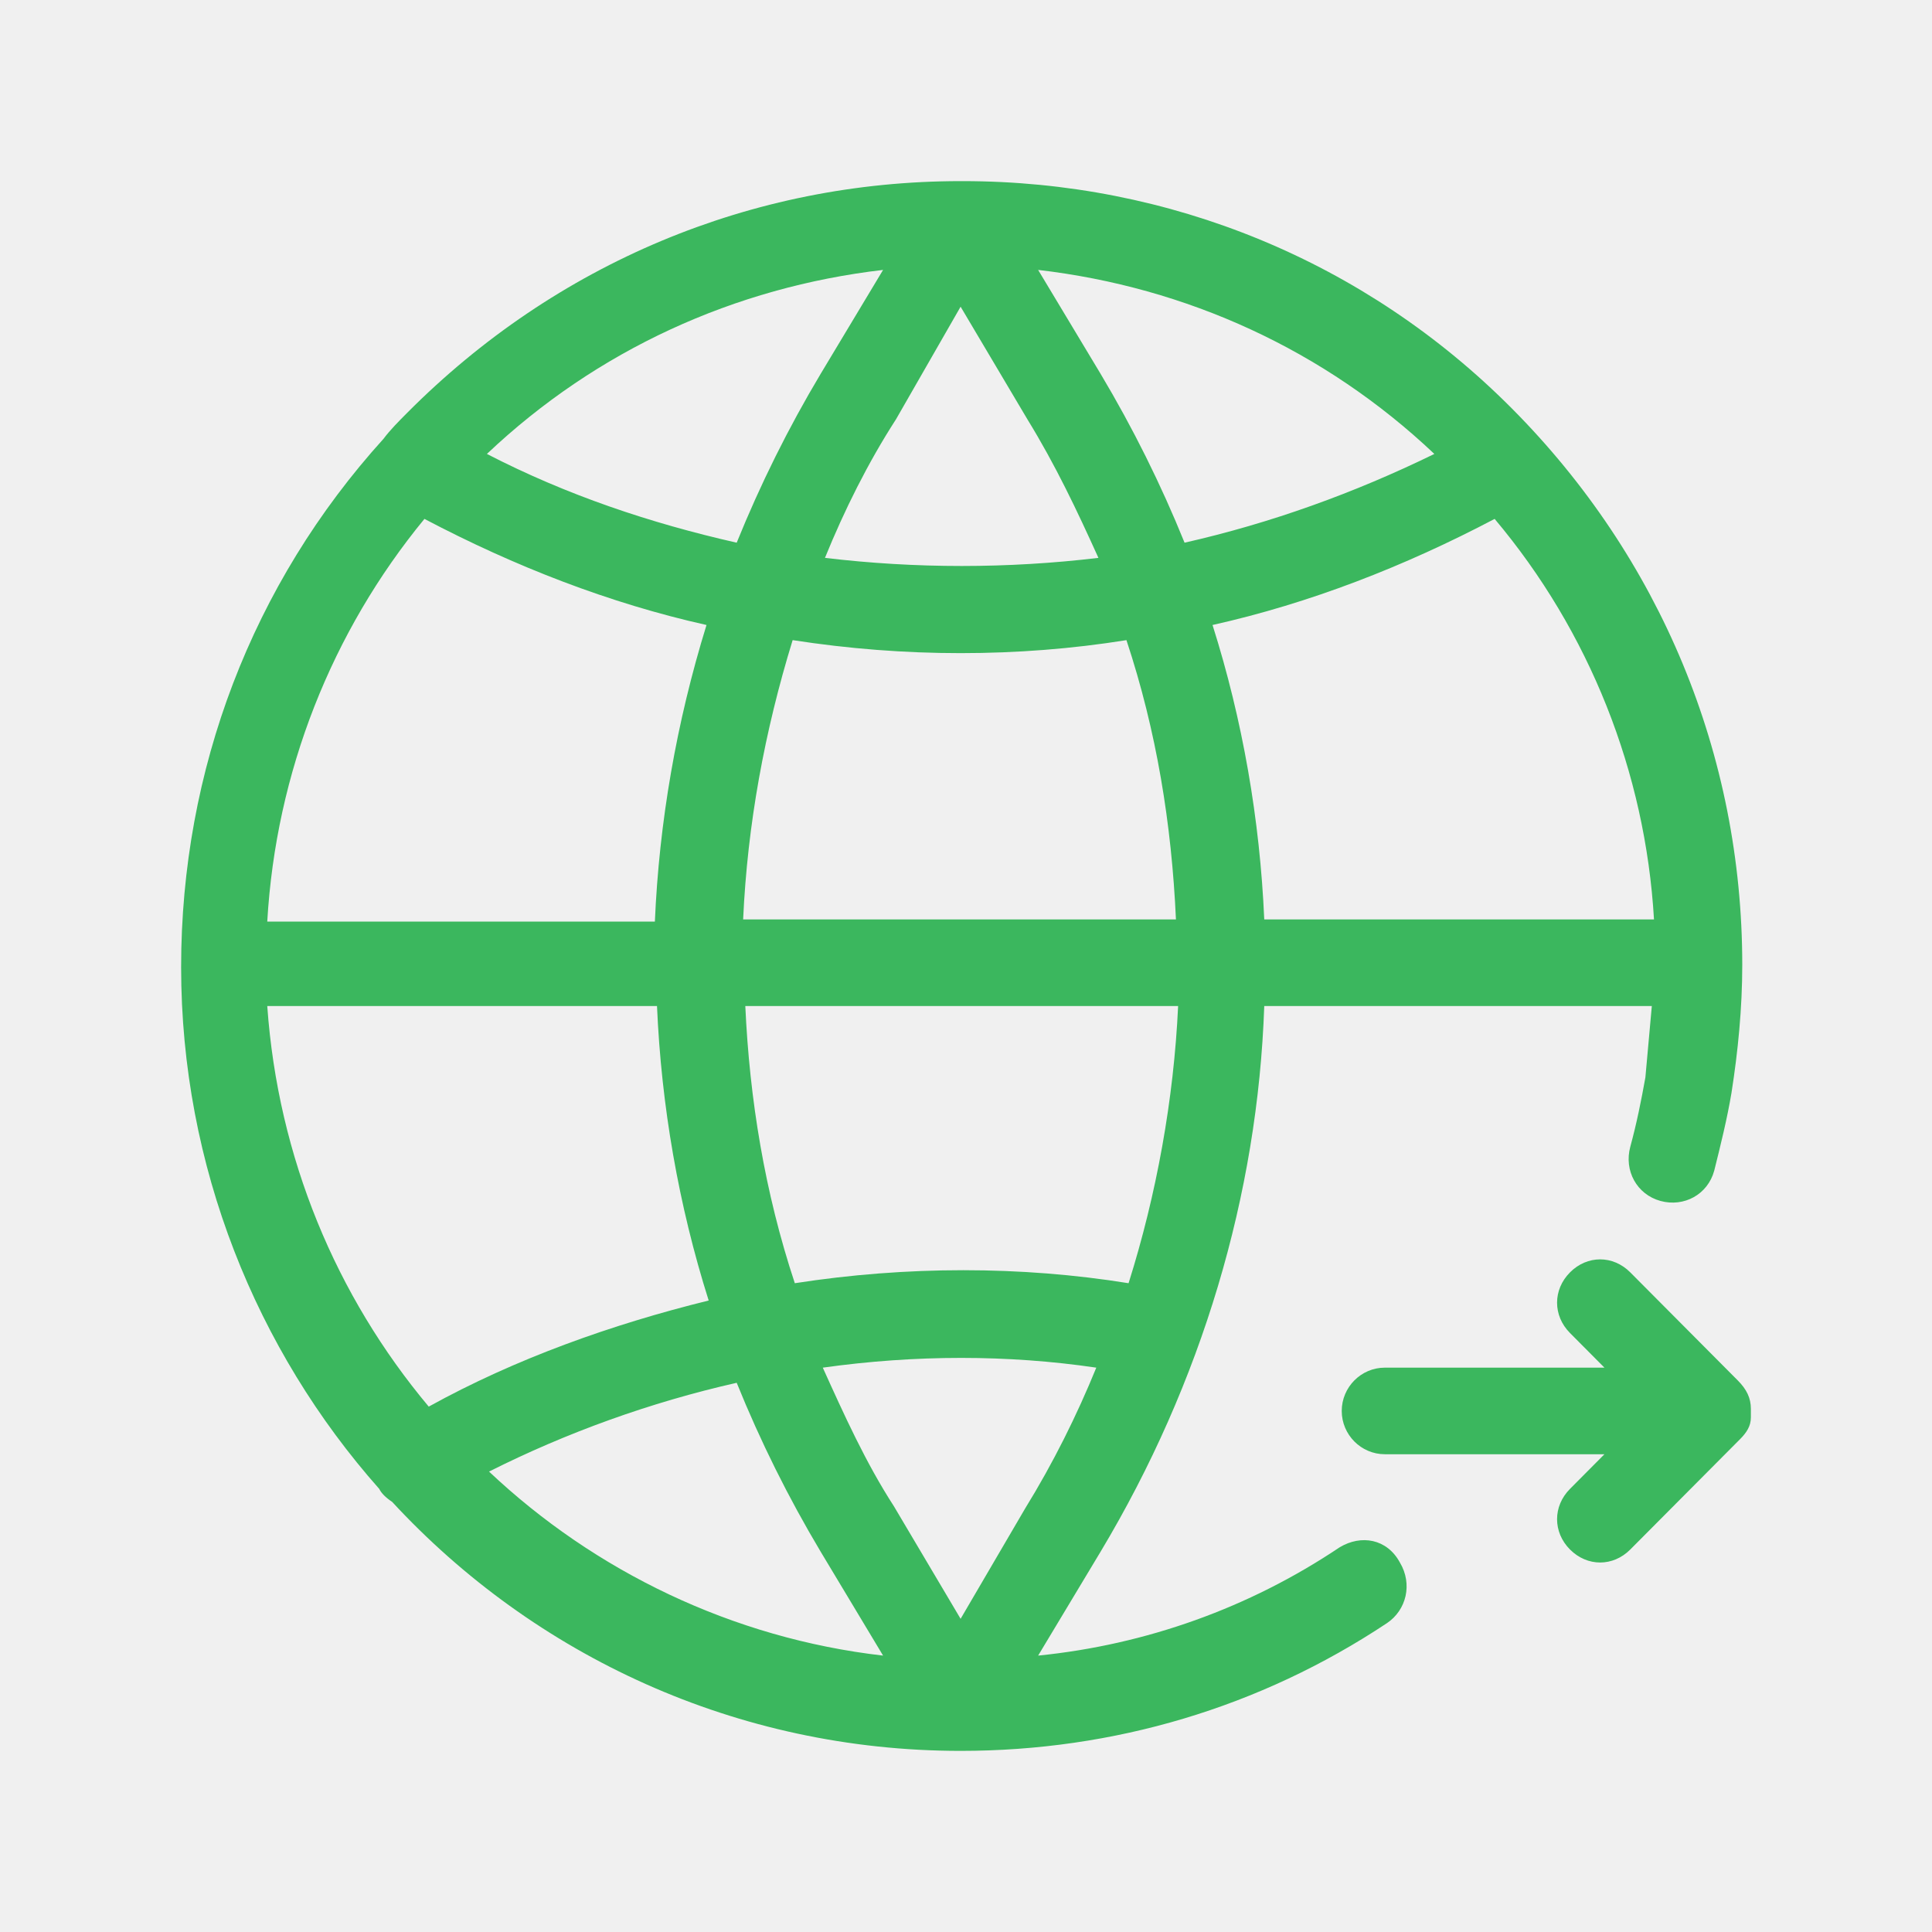
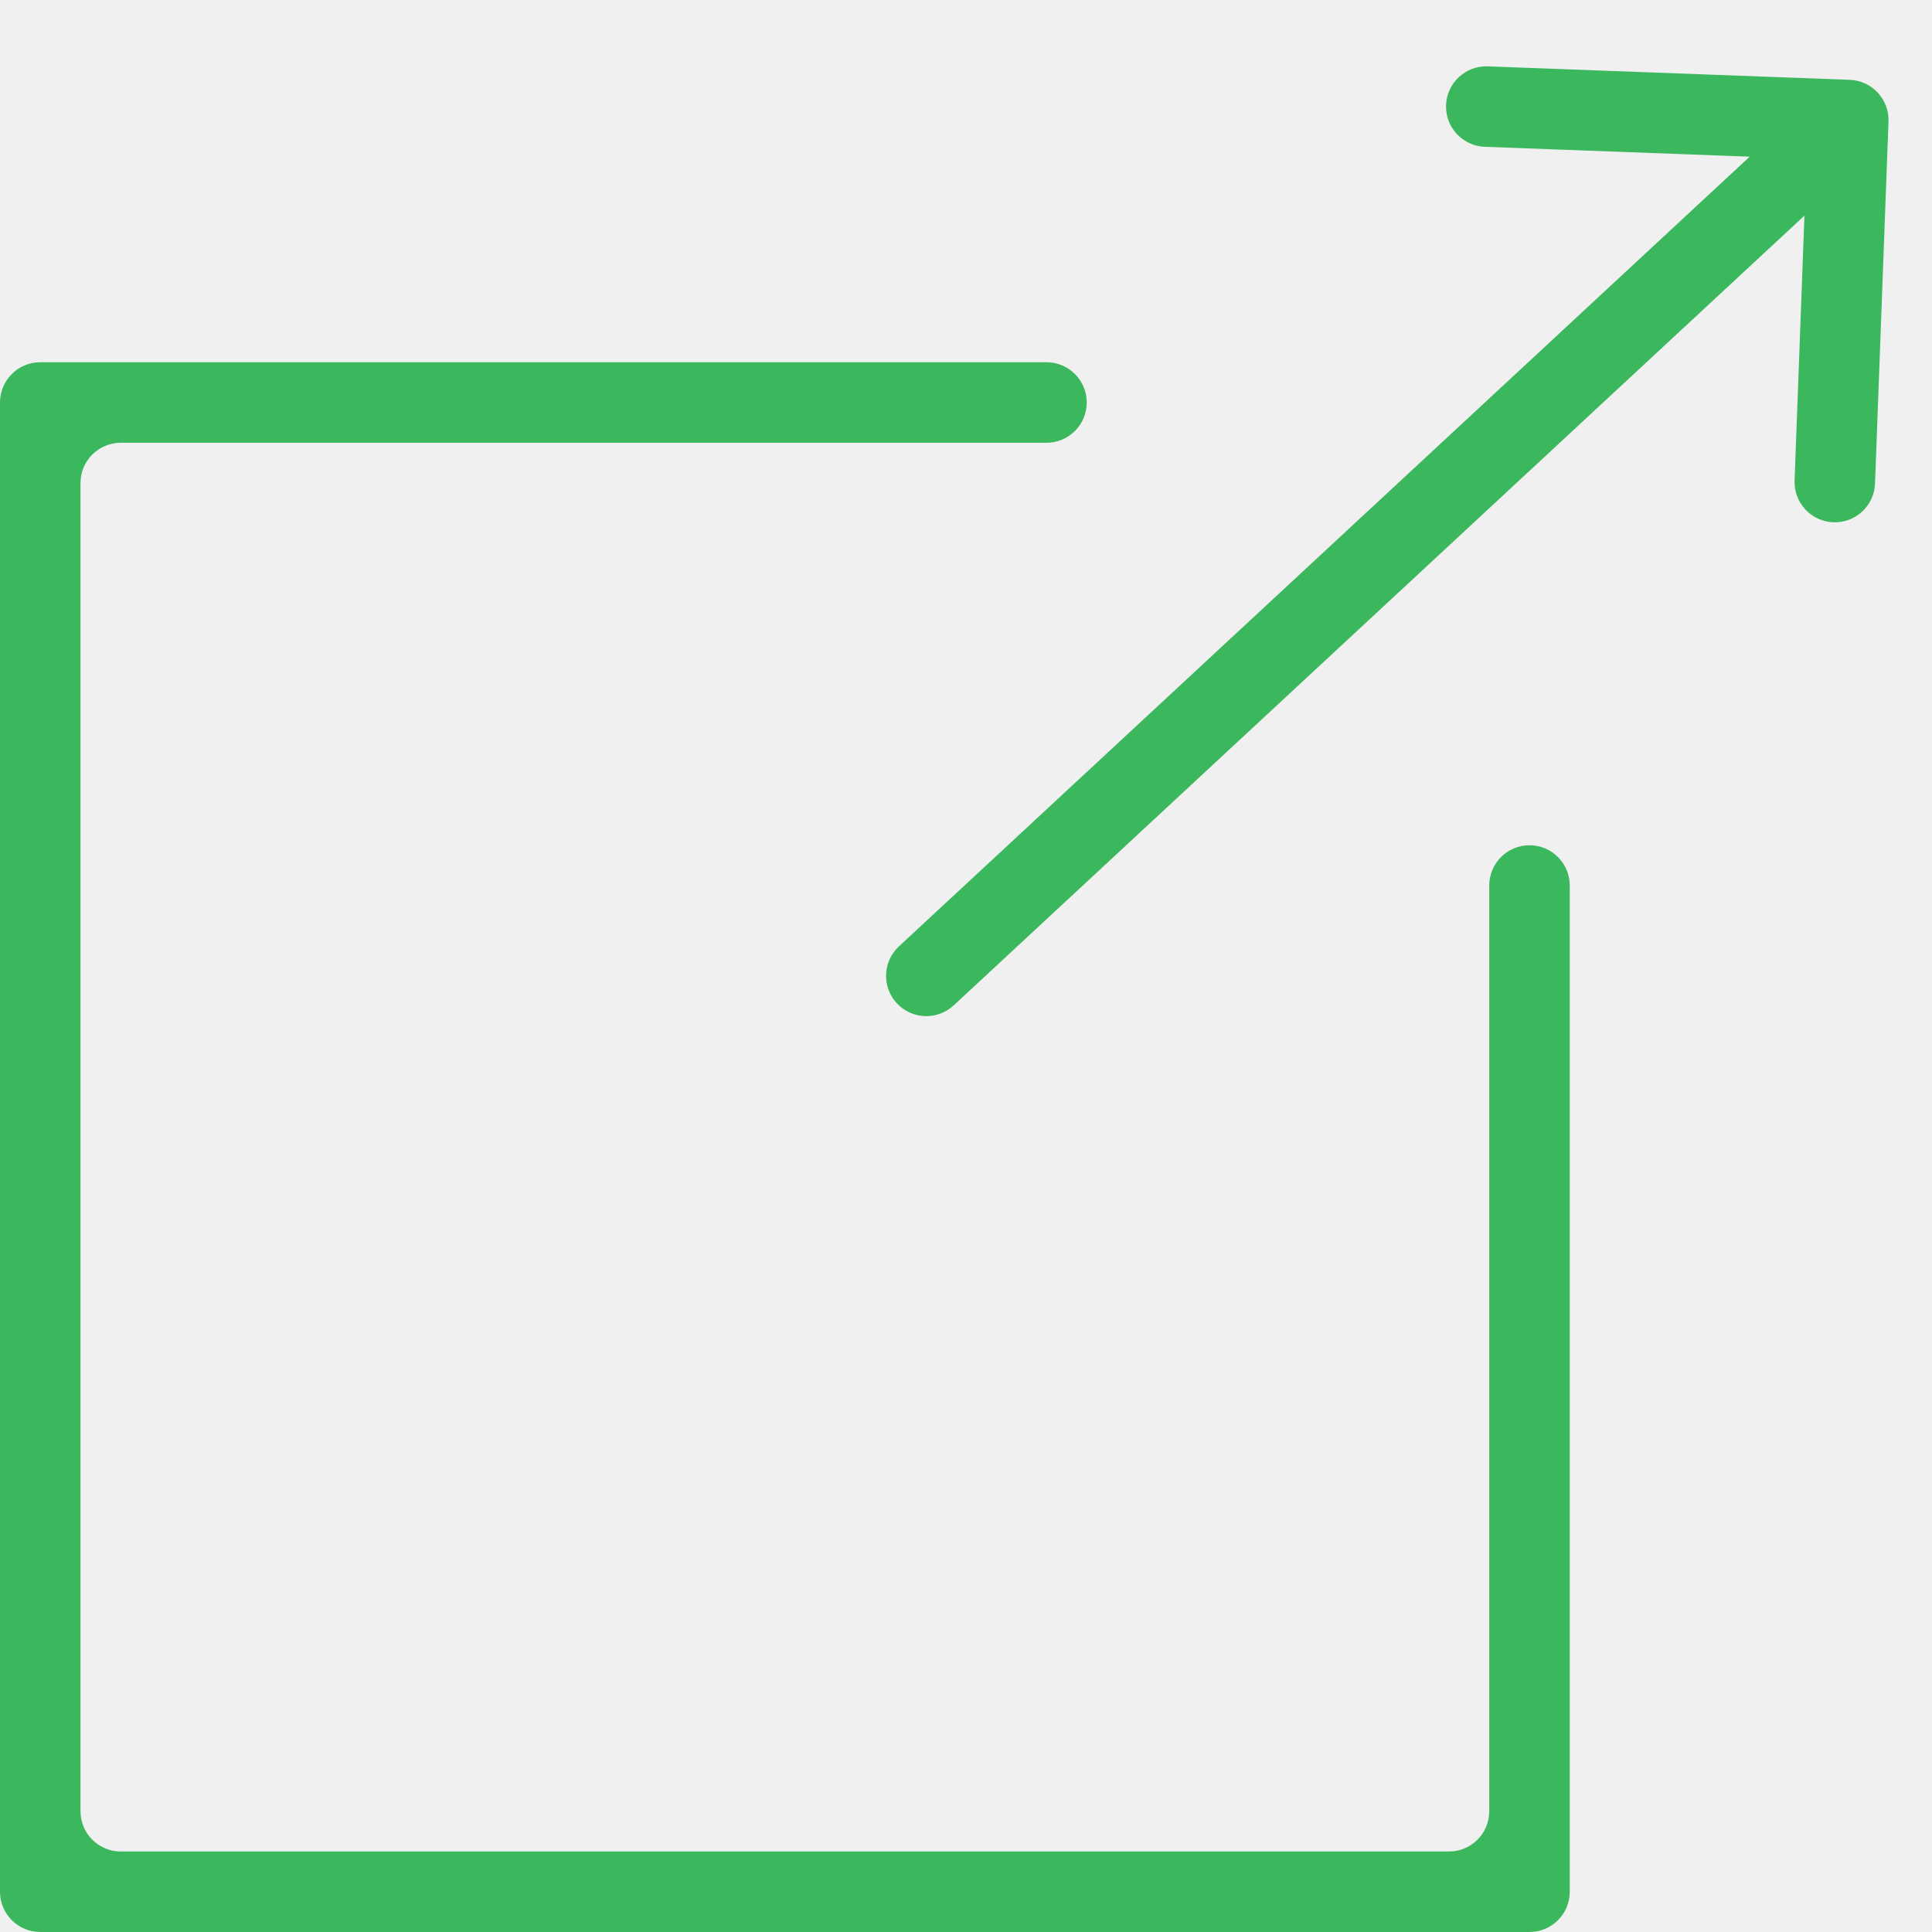
<svg xmlns="http://www.w3.org/2000/svg" xmlns:xlink="http://www.w3.org/1999/xlink" width="48" height="48" viewBox="0 0 48 48" version="1.1">
  <g id="Canvas" transform="translate(-31 -35)">
    <mask id="mask0_alpha" mask-type="alpha">
      <path d="M 31 35L 79 35L 79 83L 31 83L 31 35Z" fill="#FFFFFF" />
    </mask>
    <g id="webhooks" style="mix-blend-mode:normal;" mask="url(#mask0_alpha)">
-       <g id="Vector" style="mix-blend-mode:normal;">
-         <use xlink:href="#path0_fill" transform="translate(35.5 39.5)" fill="#3BB75E" style="mix-blend-mode:normal;" />
+       <g id="Subtract" style="mix-blend-mode:normal;">
+         <use xlink:href="#path0_fill" transform="translate(31 44)" fill="#3BB75E" style="mix-blend-mode:normal;" />
+       </g>
+       <g id="Line 3" style="mix-blend-mode:normal;">
+         <use xlink:href="#path1_stroke" transform="matrix(0.754606 -0.656179 0.656179 0.754606 53.3478 58.4802)" fill="#3BB75E" style="mix-blend-mode:normal;" />
      </g>
    </g>
  </g>
  <defs>
-     <path id="path0_fill" d="M 28.782 33.943C 26.535 35.45 23.967 36.364 21.292 36.633L 22.844 34.051C 25.358 29.855 26.749 25.175 26.91 20.495L 36.539 20.495C 36.486 21.087 36.432 21.679 36.379 22.27C 36.272 22.862 36.165 23.4 36.004 23.992C 35.844 24.583 36.165 25.175 36.753 25.337C 37.342 25.498 37.93 25.175 38.09 24.583C 38.251 23.938 38.411 23.292 38.519 22.647C 38.679 21.625 38.786 20.549 38.786 19.473C 38.786 14.255 36.753 9.36 33.062 5.648C 29.424 1.99 24.556 -2.05204e-07 19.42 -2.05204e-07L 19.366 -2.05204e-07C 14.177 -2.05204e-07 9.309 2.044 5.617 5.756C 5.403 5.971 5.189 6.186 5.029 6.401C 1.765 10.005 1.02039e-07 14.632 1.02039e-07 19.527C 1.02039e-07 24.476 1.872 29.048 4.922 32.491C 4.975 32.599 5.082 32.706 5.243 32.814C 8.774 36.633 13.803 39 19.366 39C 23.165 39 26.802 37.924 29.959 35.826C 30.44 35.503 30.601 34.858 30.28 34.32C 29.959 33.728 29.317 33.621 28.782 33.943ZM 2.14 20.495L 11.823 20.495C 11.93 22.97 12.358 25.444 13.107 27.811C 10.7 28.403 8.292 29.263 6.152 30.447C 3.852 27.703 2.407 24.261 2.14 20.495ZM 6.045 8.392C 8.292 9.575 10.646 10.49 13.053 11.028C 12.305 13.448 11.877 15.923 11.77 18.397L 2.14 18.397C 2.354 14.685 3.745 11.189 6.045 8.392ZM 36.593 18.343L 26.91 18.343C 26.802 15.869 26.375 13.395 25.625 11.028C 28.033 10.49 30.387 9.575 32.634 8.392C 34.988 11.189 36.379 14.685 36.593 18.343ZM 19.366 3.12L 21.025 5.917C 21.72 7.047 22.255 8.177 22.79 9.36C 20.543 9.629 18.243 9.629 15.996 9.36C 16.477 8.177 17.066 6.993 17.761 5.917L 19.366 3.12ZM 19.366 11.727C 20.757 11.727 22.148 11.619 23.486 11.404C 24.235 13.663 24.609 15.977 24.716 18.343L 13.963 18.343C 14.07 15.977 14.498 13.663 15.193 11.404C 16.584 11.619 17.975 11.727 19.366 11.727ZM 24.93 8.983C 24.342 7.531 23.646 6.132 22.844 4.788L 21.292 2.206C 24.983 2.636 28.407 4.196 31.136 6.778C 29.156 7.746 27.07 8.499 24.93 8.983ZM 15.889 4.788C 15.086 6.132 14.391 7.531 13.803 8.983C 11.663 8.499 9.576 7.8 7.597 6.778C 10.325 4.196 13.749 2.636 17.44 2.206L 15.889 4.788ZM 13.803 29.855C 14.391 31.308 15.086 32.706 15.889 34.051L 17.44 36.633C 13.695 36.203 10.272 34.535 7.65 32.061C 9.576 31.092 11.663 30.339 13.803 29.855ZM 15.942 29.479C 18.243 29.156 20.543 29.156 22.737 29.479C 22.255 30.662 21.667 31.846 20.971 32.975L 19.366 35.719L 17.708 32.921C 17.012 31.846 16.477 30.662 15.942 29.479ZM 23.539 27.381C 20.864 26.95 18.029 26.95 15.247 27.381C 14.498 25.121 14.123 22.808 14.017 20.495L 24.77 20.495C 24.663 22.808 24.235 25.175 23.539 27.381ZM 39 30.501C 39 30.555 39 30.662 39 30.716C 39 30.931 38.893 31.092 38.733 31.254L 38.679 31.308L 36.004 33.997C 35.79 34.212 35.523 34.32 35.255 34.32C 34.988 34.32 34.72 34.212 34.506 33.997C 34.078 33.567 34.078 32.921 34.506 32.491L 35.362 31.63L 29.905 31.63C 29.317 31.63 28.835 31.146 28.835 30.555C 28.835 29.963 29.317 29.479 29.905 29.479L 35.362 29.479L 34.506 28.618C 34.292 28.403 34.185 28.134 34.185 27.865C 34.185 27.596 34.292 27.327 34.506 27.112C 34.934 26.681 35.576 26.681 36.004 27.112L 38.679 29.801C 38.893 30.017 39 30.232 39 30.501Z" />
+     <path id="path0_fill" fill-rule="evenodd" d="M 27 1C 27 1.552 26.552 2 26 2L 3 2C 2.448 2 2 2.448 2 3L 2 36C 2 36.552 2.448 37 3 37L 36 37C 36.552 37 37 36.552 37 36L 37 13C 37 12.448 37.448 12 38 12L 38 12C 38.552 12 39 12.448 39 13L 39 37L 39 37L 39 38C 39 38.552 38.552 39 38 39L 37 39L 37 39L 2 39L 2 39L 1 39C 0.448 39 0 38.552 0 38L 0 37L 0 37L 0 2L 0 2L 0 1C 0 0.448 0.448 0 1 0L 2 0L 2 0L 26 0C 26.552 0 27 0.448 27 1L 27 1Z" />
+     <path id="path1_stroke" d="M -0.032 0.015C -0.584 0.033 -1.017 0.495 -0.999 1.046C -0.982 1.599 -0.52 2.031 0.032 2.014L -0.032 0.015ZM 31.967 0.684C 32.345 0.281 32.324 -0.352 31.921 -0.73L 25.354 -6.884C 24.951 -7.261 24.318 -7.241 23.941 -6.838C 23.563 -6.435 23.584 -5.802 23.987 -5.424L 29.824 0.046L 24.354 5.883C 23.976 6.286 23.997 6.919 24.4 7.297C 24.803 7.674 25.435 7.654 25.813 7.251L 31.967 0.684ZM 0.032 2.014L 31.27 0.999L 31.205 -0.999L -0.032 0.015L 0.032 2.014Z" />
  </defs>
</svg>
